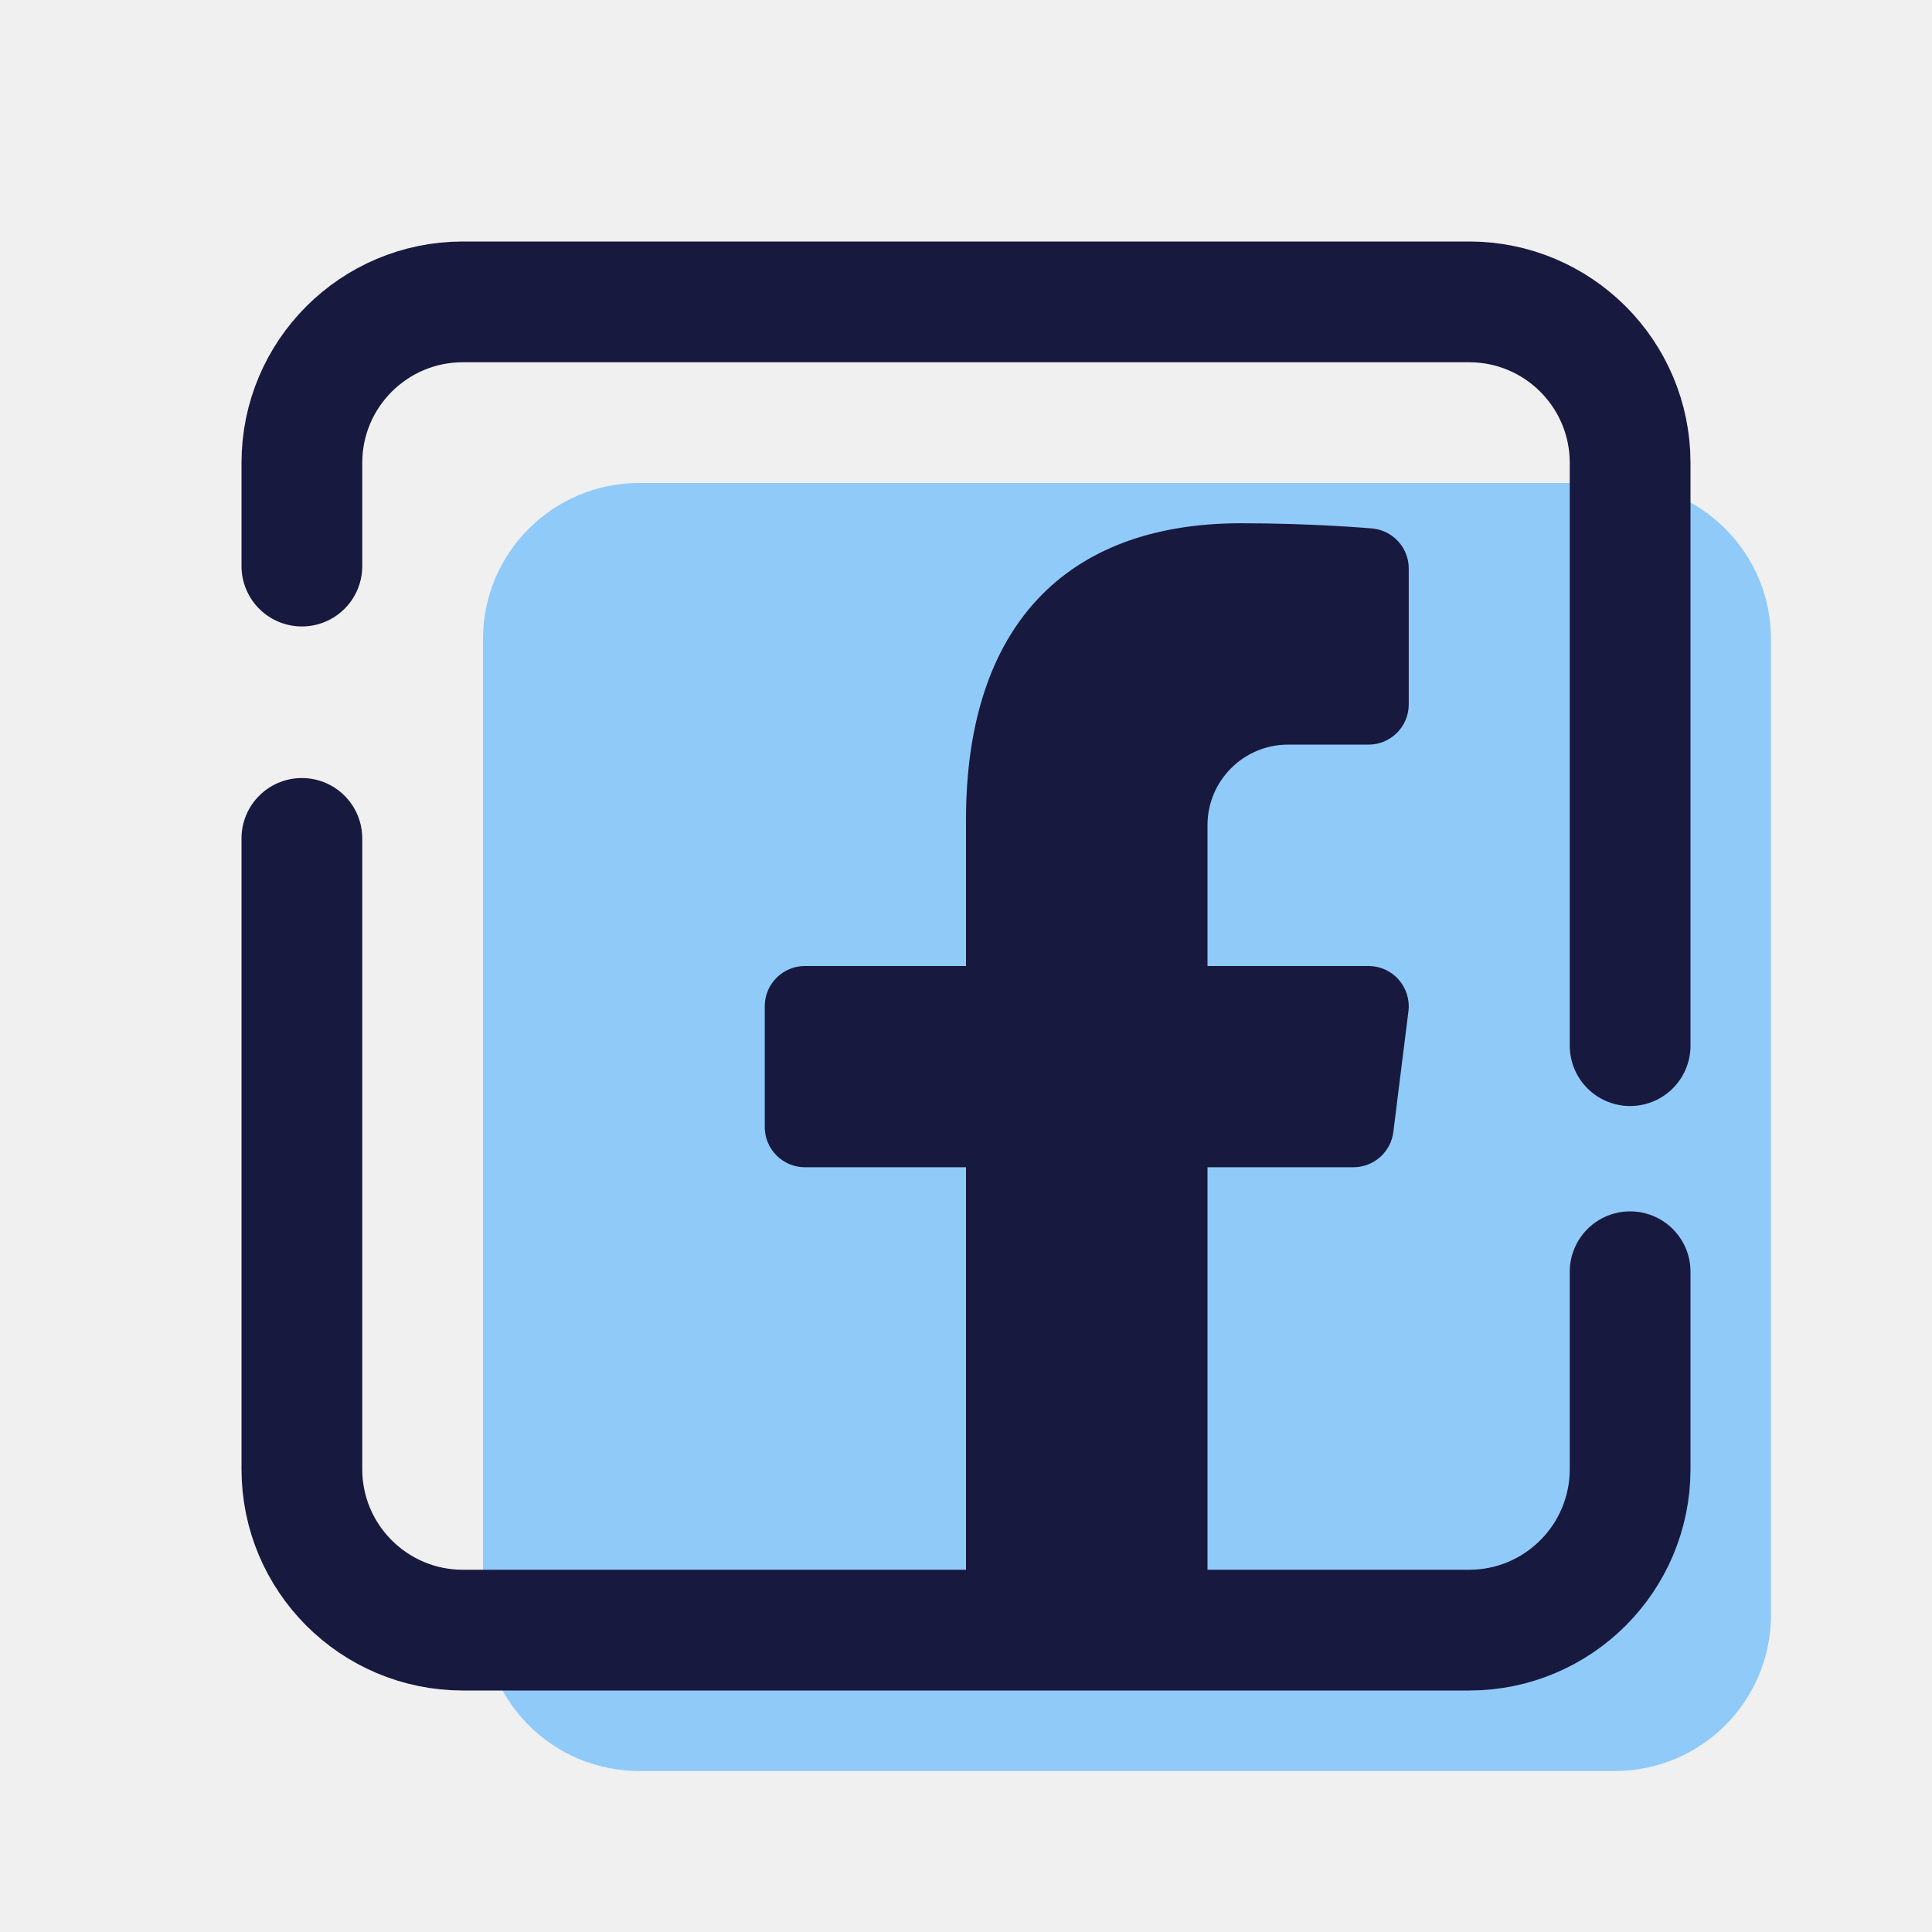
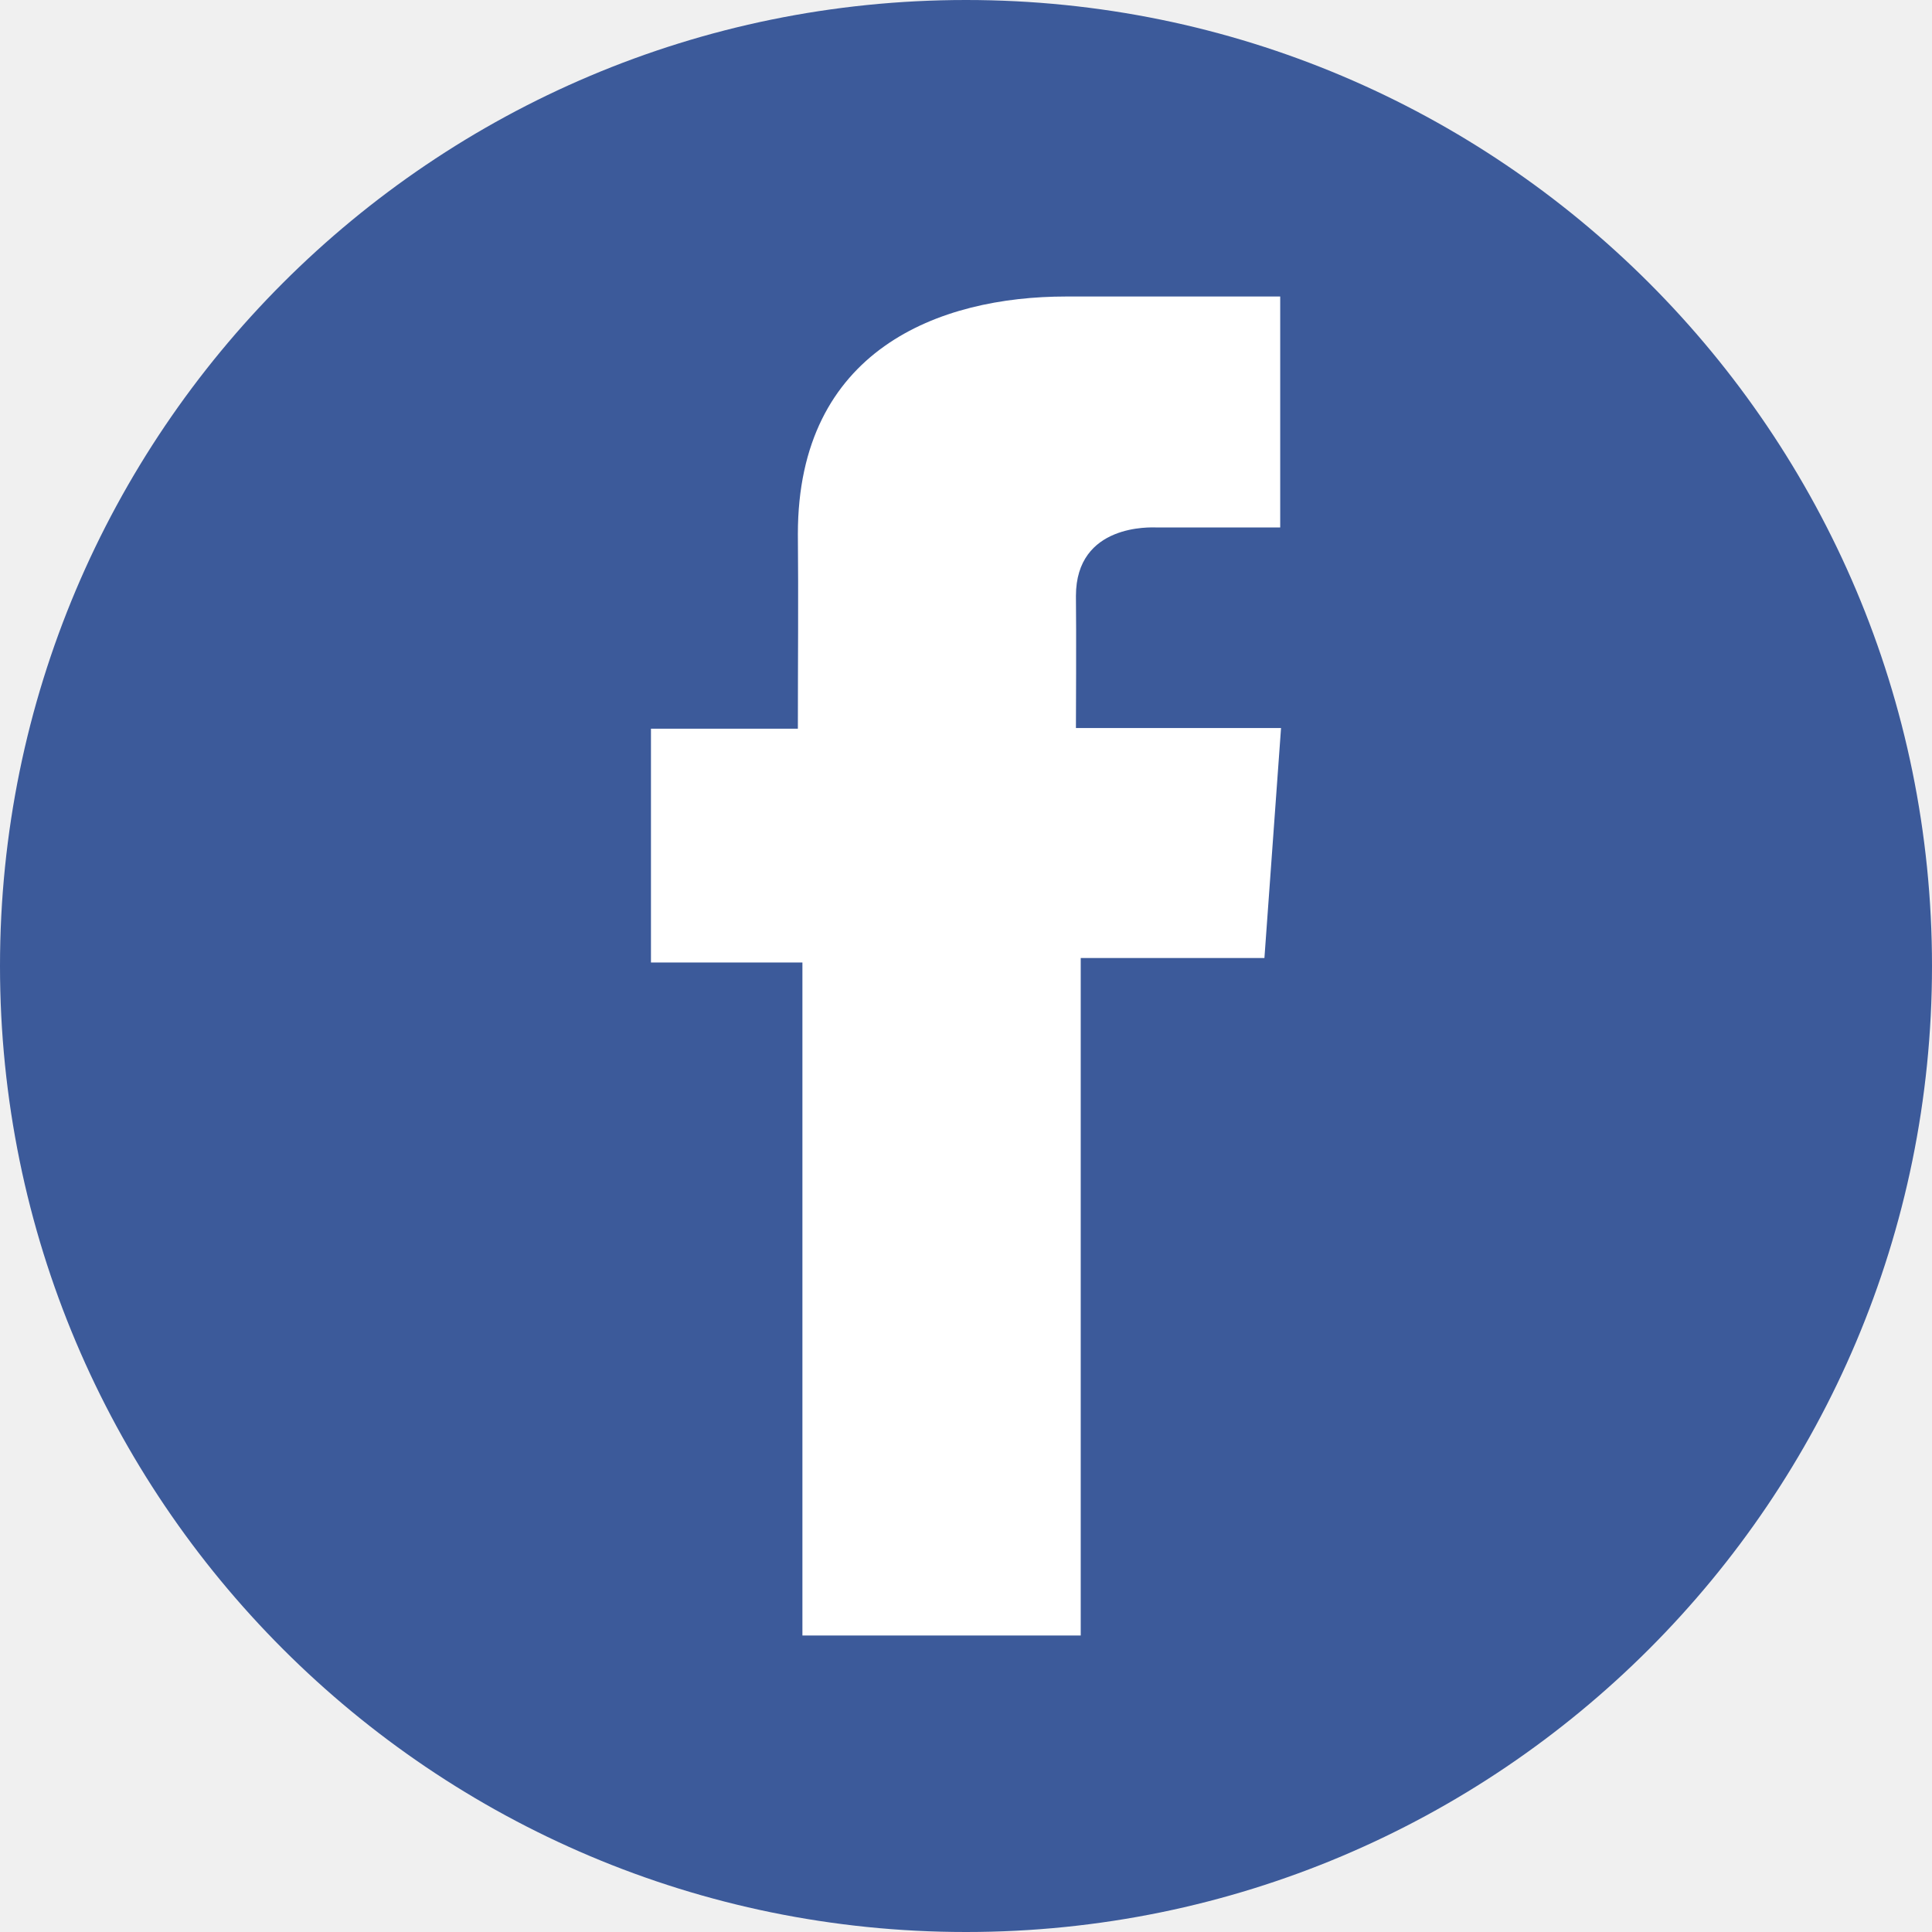
- <svg xmlns="http://www.w3.org/2000/svg" viewBox="0 0 48 48" width="48px" height="48px">
-   <path fill="#90caf9" d="M40.121,44H15.879C13.737,44,12,42.263,12,40.121V15.879C12,13.737,13.737,12,15.879,12h24.242 C42.263,12,44,13.737,44,15.879v24.242C44,42.263,42.263,44,40.121,44z" />
-   <path fill="#18193f" d="M20,29h4v12.235c0.979,0.16,1.976,0.265,3,0.265s2.021-0.105,3-0.265V29h3.625 c0.504,0,0.93-0.376,0.992-0.876l0.375-3c0.036-0.284-0.053-0.57-0.243-0.786C34.56,24.123,34.287,24,34,24h-4v-3.5 c0-1.103,0.897-2,2-2h2c0.552,0,1-0.447,1-1v-3.375c0-0.518-0.396-0.95-0.911-0.996C34.03,13.124,32.62,13,30.834,13 C26.427,13,24,15.617,24,20.368V24h-4c-0.552,0-1,0.447-1,1v3C19,28.553,19.448,29,20,29z" />
-   <path fill="none" stroke="#18193f" stroke-linecap="round" stroke-linejoin="round" stroke-width="3" d="M40.5,31.596V36.5 c0,2.209-1.791,4-4,4h-25c-2.209,0-4-1.791-4-4V20.83" />
-   <path fill="none" stroke="#18193f" stroke-linecap="round" stroke-linejoin="round" stroke-width="3" d="M7.5,14.064V11.5 c0-2.209,1.791-4,4-4h25c2.209,0,4,1.791,4,4v14.479" />
+ <svg xmlns="http://www.w3.org/2000/svg" width="2500" height="2500" viewBox="126.445 2.281 589 589" id="facebook">
+   <circle cx="420.945" cy="296.781" r="294.5" fill="#3c5a9a" />
+   <path fill="#fff" d="M516.704 92.677h-65.239c-38.715 0-81.777 16.283-81.777 72.402.189 19.554 0 38.281 0 59.357H324.9v71.271h46.174v205.177h84.847V294.353h56.002l5.067-70.117h-62.531s.14-31.191 0-40.249c0-22.177 23.076-20.907 24.464-20.907 10.981 0 32.332.032 37.813 0V92.677h-.032z" />
</svg>
